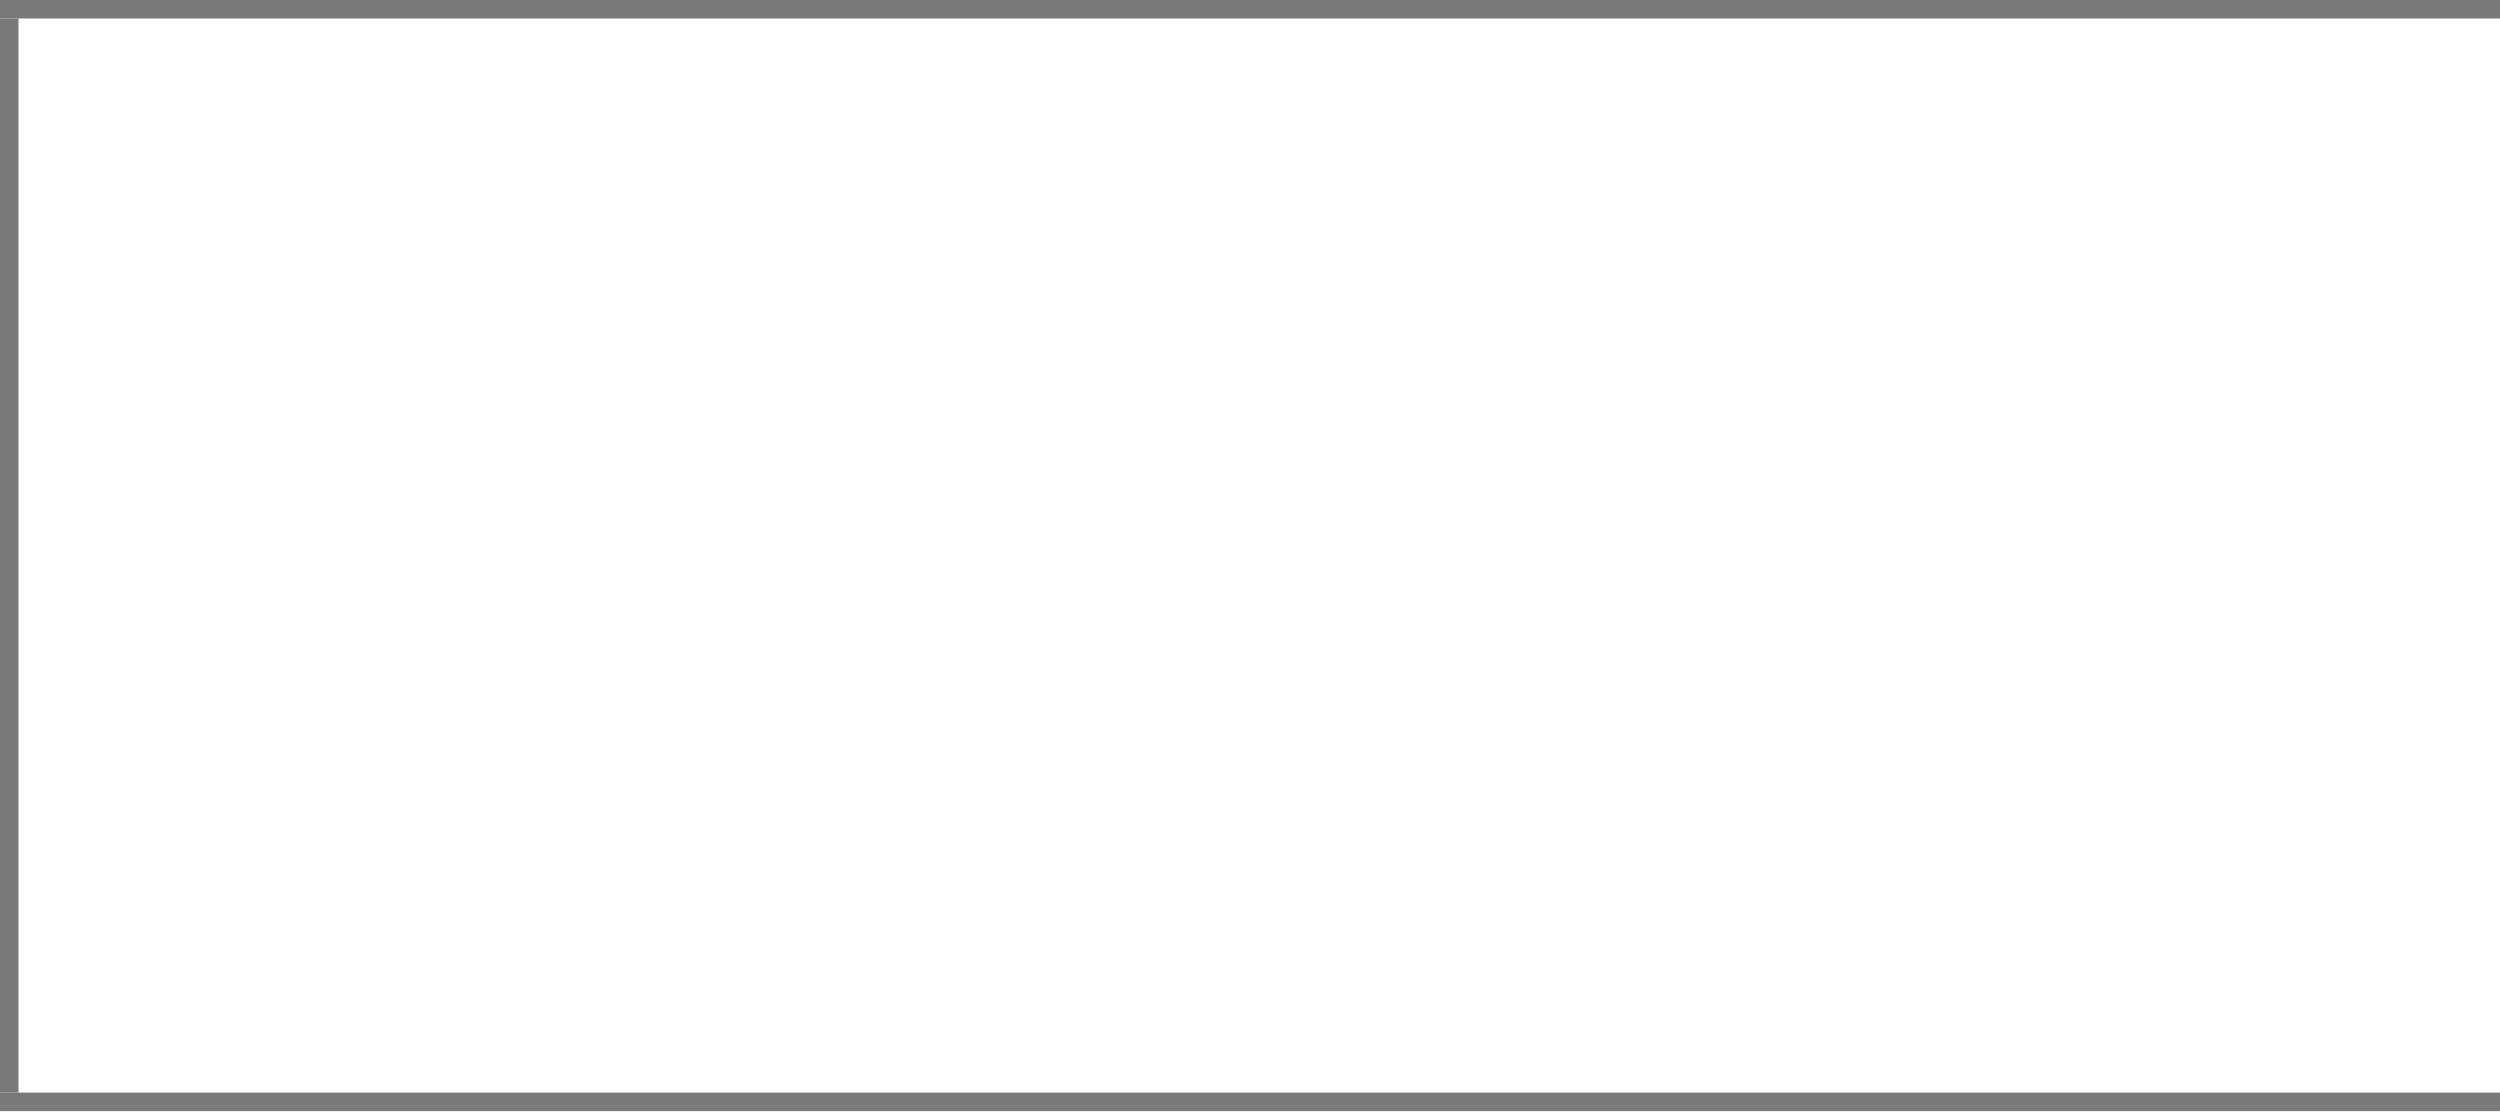
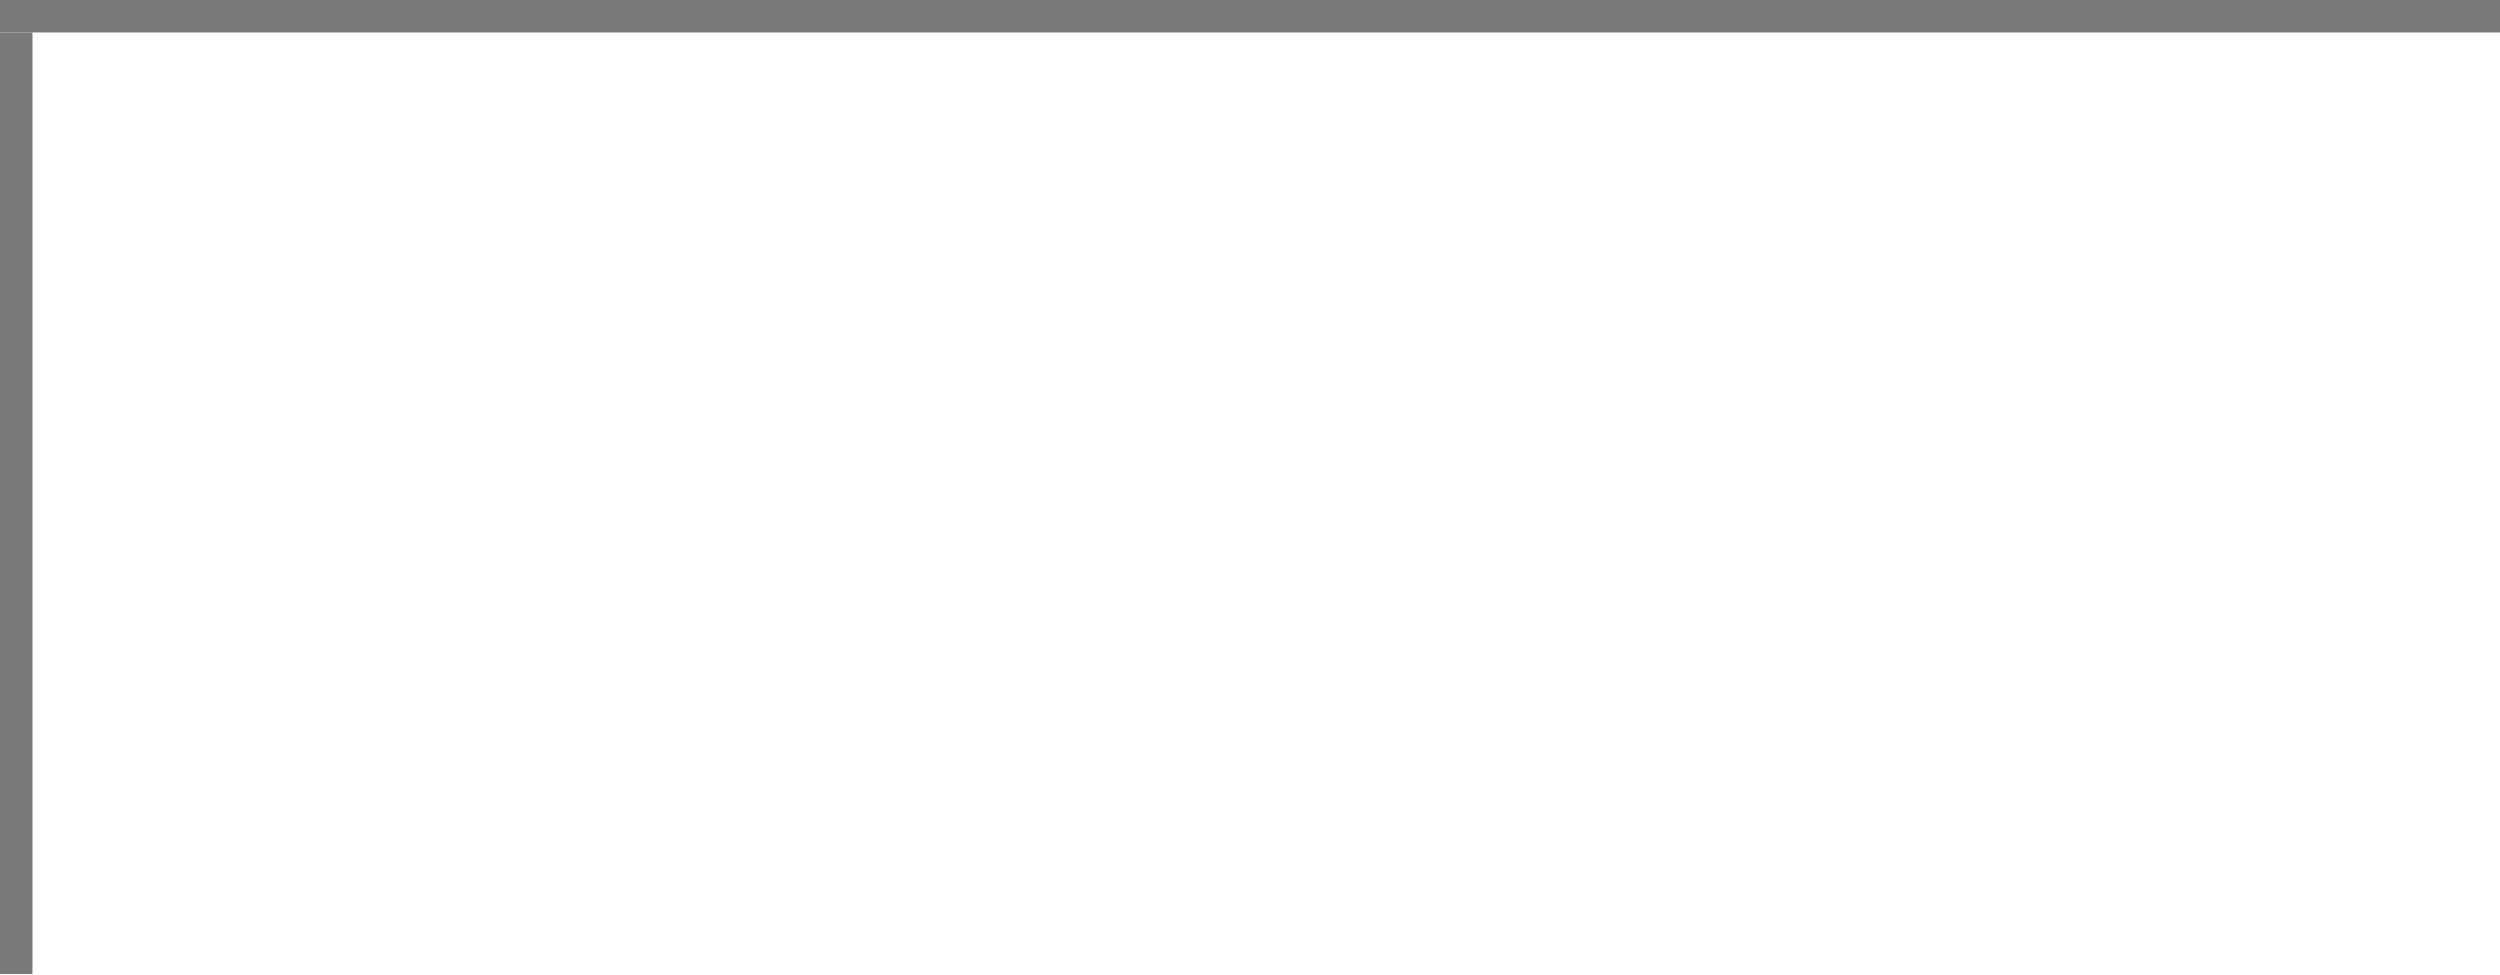
- <svg xmlns="http://www.w3.org/2000/svg" version="1.1" width="135px" height="60px" viewBox="752 90 135 60">
-   <path d="M 1 1  L 135 1  L 135 59  L 1 59  L 1 1  Z " fill-rule="nonzero" fill="rgba(255, 255, 255, 1)" stroke="none" transform="matrix(1 0 0 1 752 90 )" class="fill" />
-   <path d="M 0.5 1  L 0.5 59  " stroke-width="1" stroke-dasharray="0" stroke="rgba(121, 121, 121, 1)" fill="none" transform="matrix(1 0 0 1 752 90 )" class="stroke" />
-   <path d="M 0 0.5  L 135 0.5  " stroke-width="1" stroke-dasharray="0" stroke="rgba(121, 121, 121, 1)" fill="none" transform="matrix(1 0 0 1 752 90 )" class="stroke" />
-   <path d="M 0 59.5  L 135 59.5  " stroke-width="1" stroke-dasharray="0" stroke="rgba(121, 121, 121, 1)" fill="none" transform="matrix(1 0 0 1 752 90 )" class="stroke" />
+ <svg xmlns="http://www.w3.org/2000/svg" version="1.1" width="77px" height="30px" viewBox="675 0 77 30">
+   <path d="M 1 1  L 77 1  L 77 30  L 1 30  L 1 1  Z " fill-rule="nonzero" fill="rgba(255, 255, 255, 1)" stroke="none" transform="matrix(1 0 0 1 675 0 )" class="fill" />
+   <path d="M 0.5 1  L 0.5 30  " stroke-width="1" stroke-dasharray="0" stroke="rgba(121, 121, 121, 1)" fill="none" transform="matrix(1 0 0 1 675 0 )" class="stroke" />
+   <path d="M 0 0.5  L 77 0.5  " stroke-width="1" stroke-dasharray="0" stroke="rgba(121, 121, 121, 1)" fill="none" transform="matrix(1 0 0 1 675 0 )" class="stroke" />
</svg>
